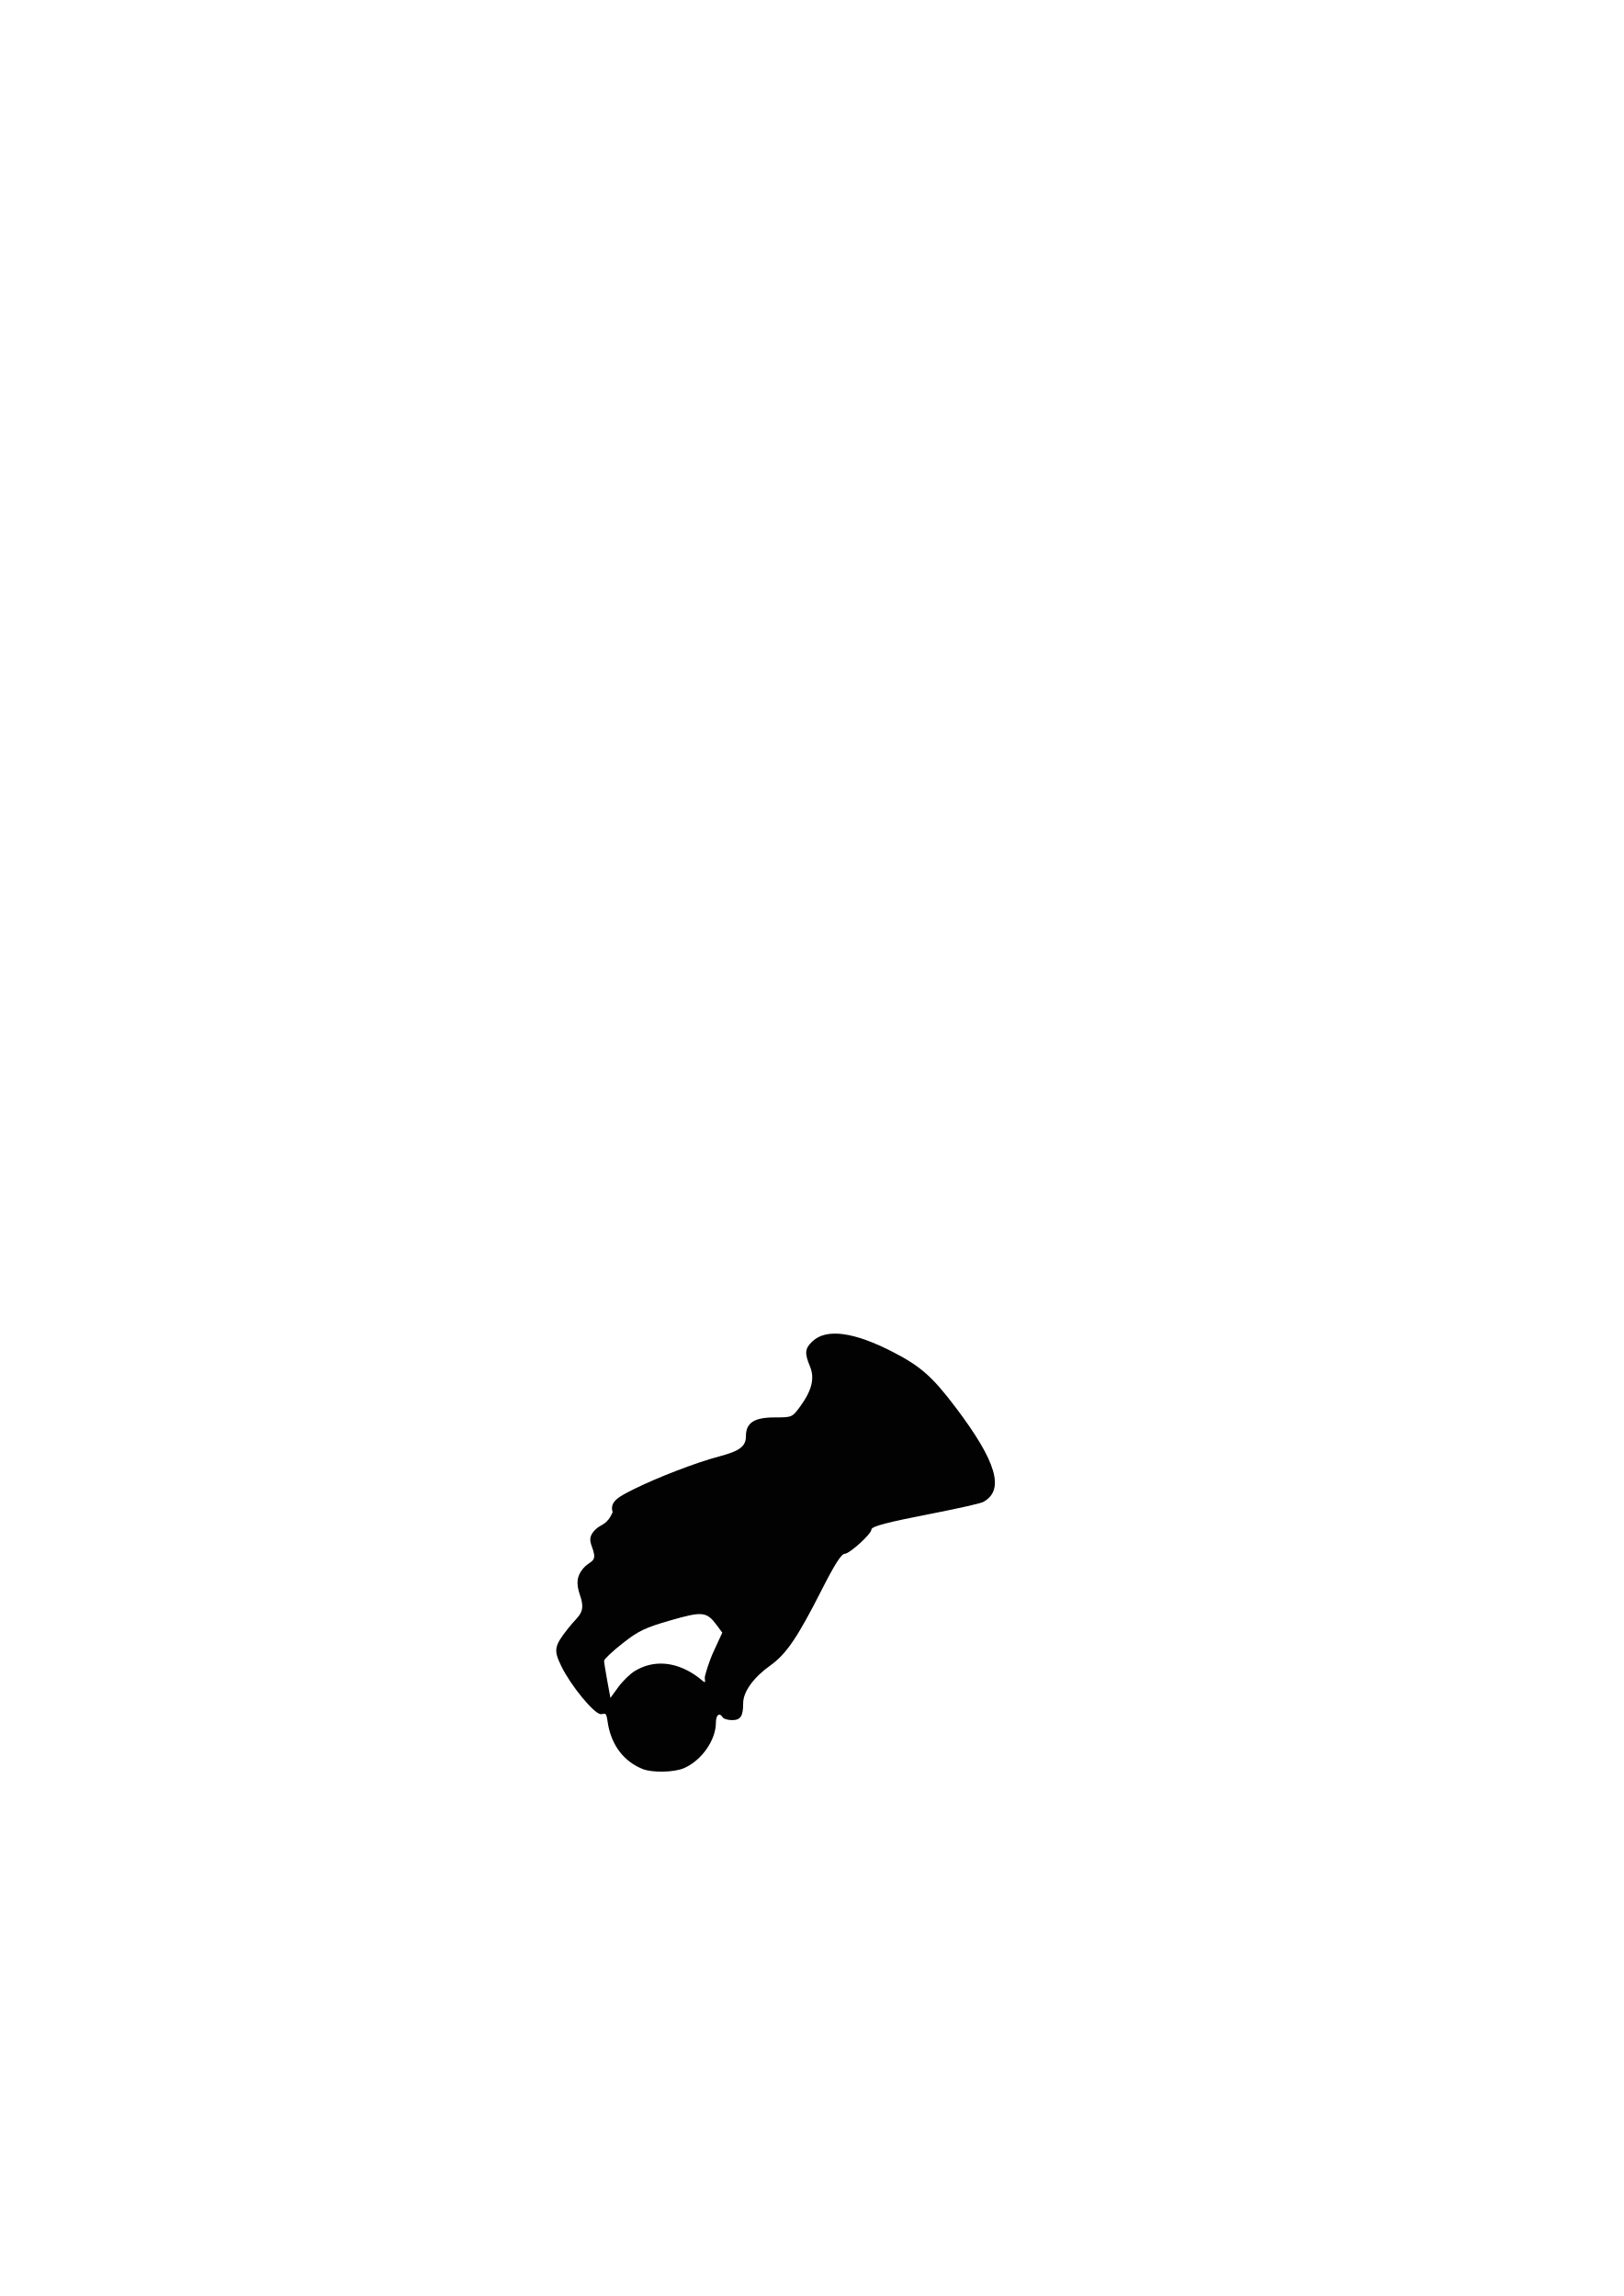
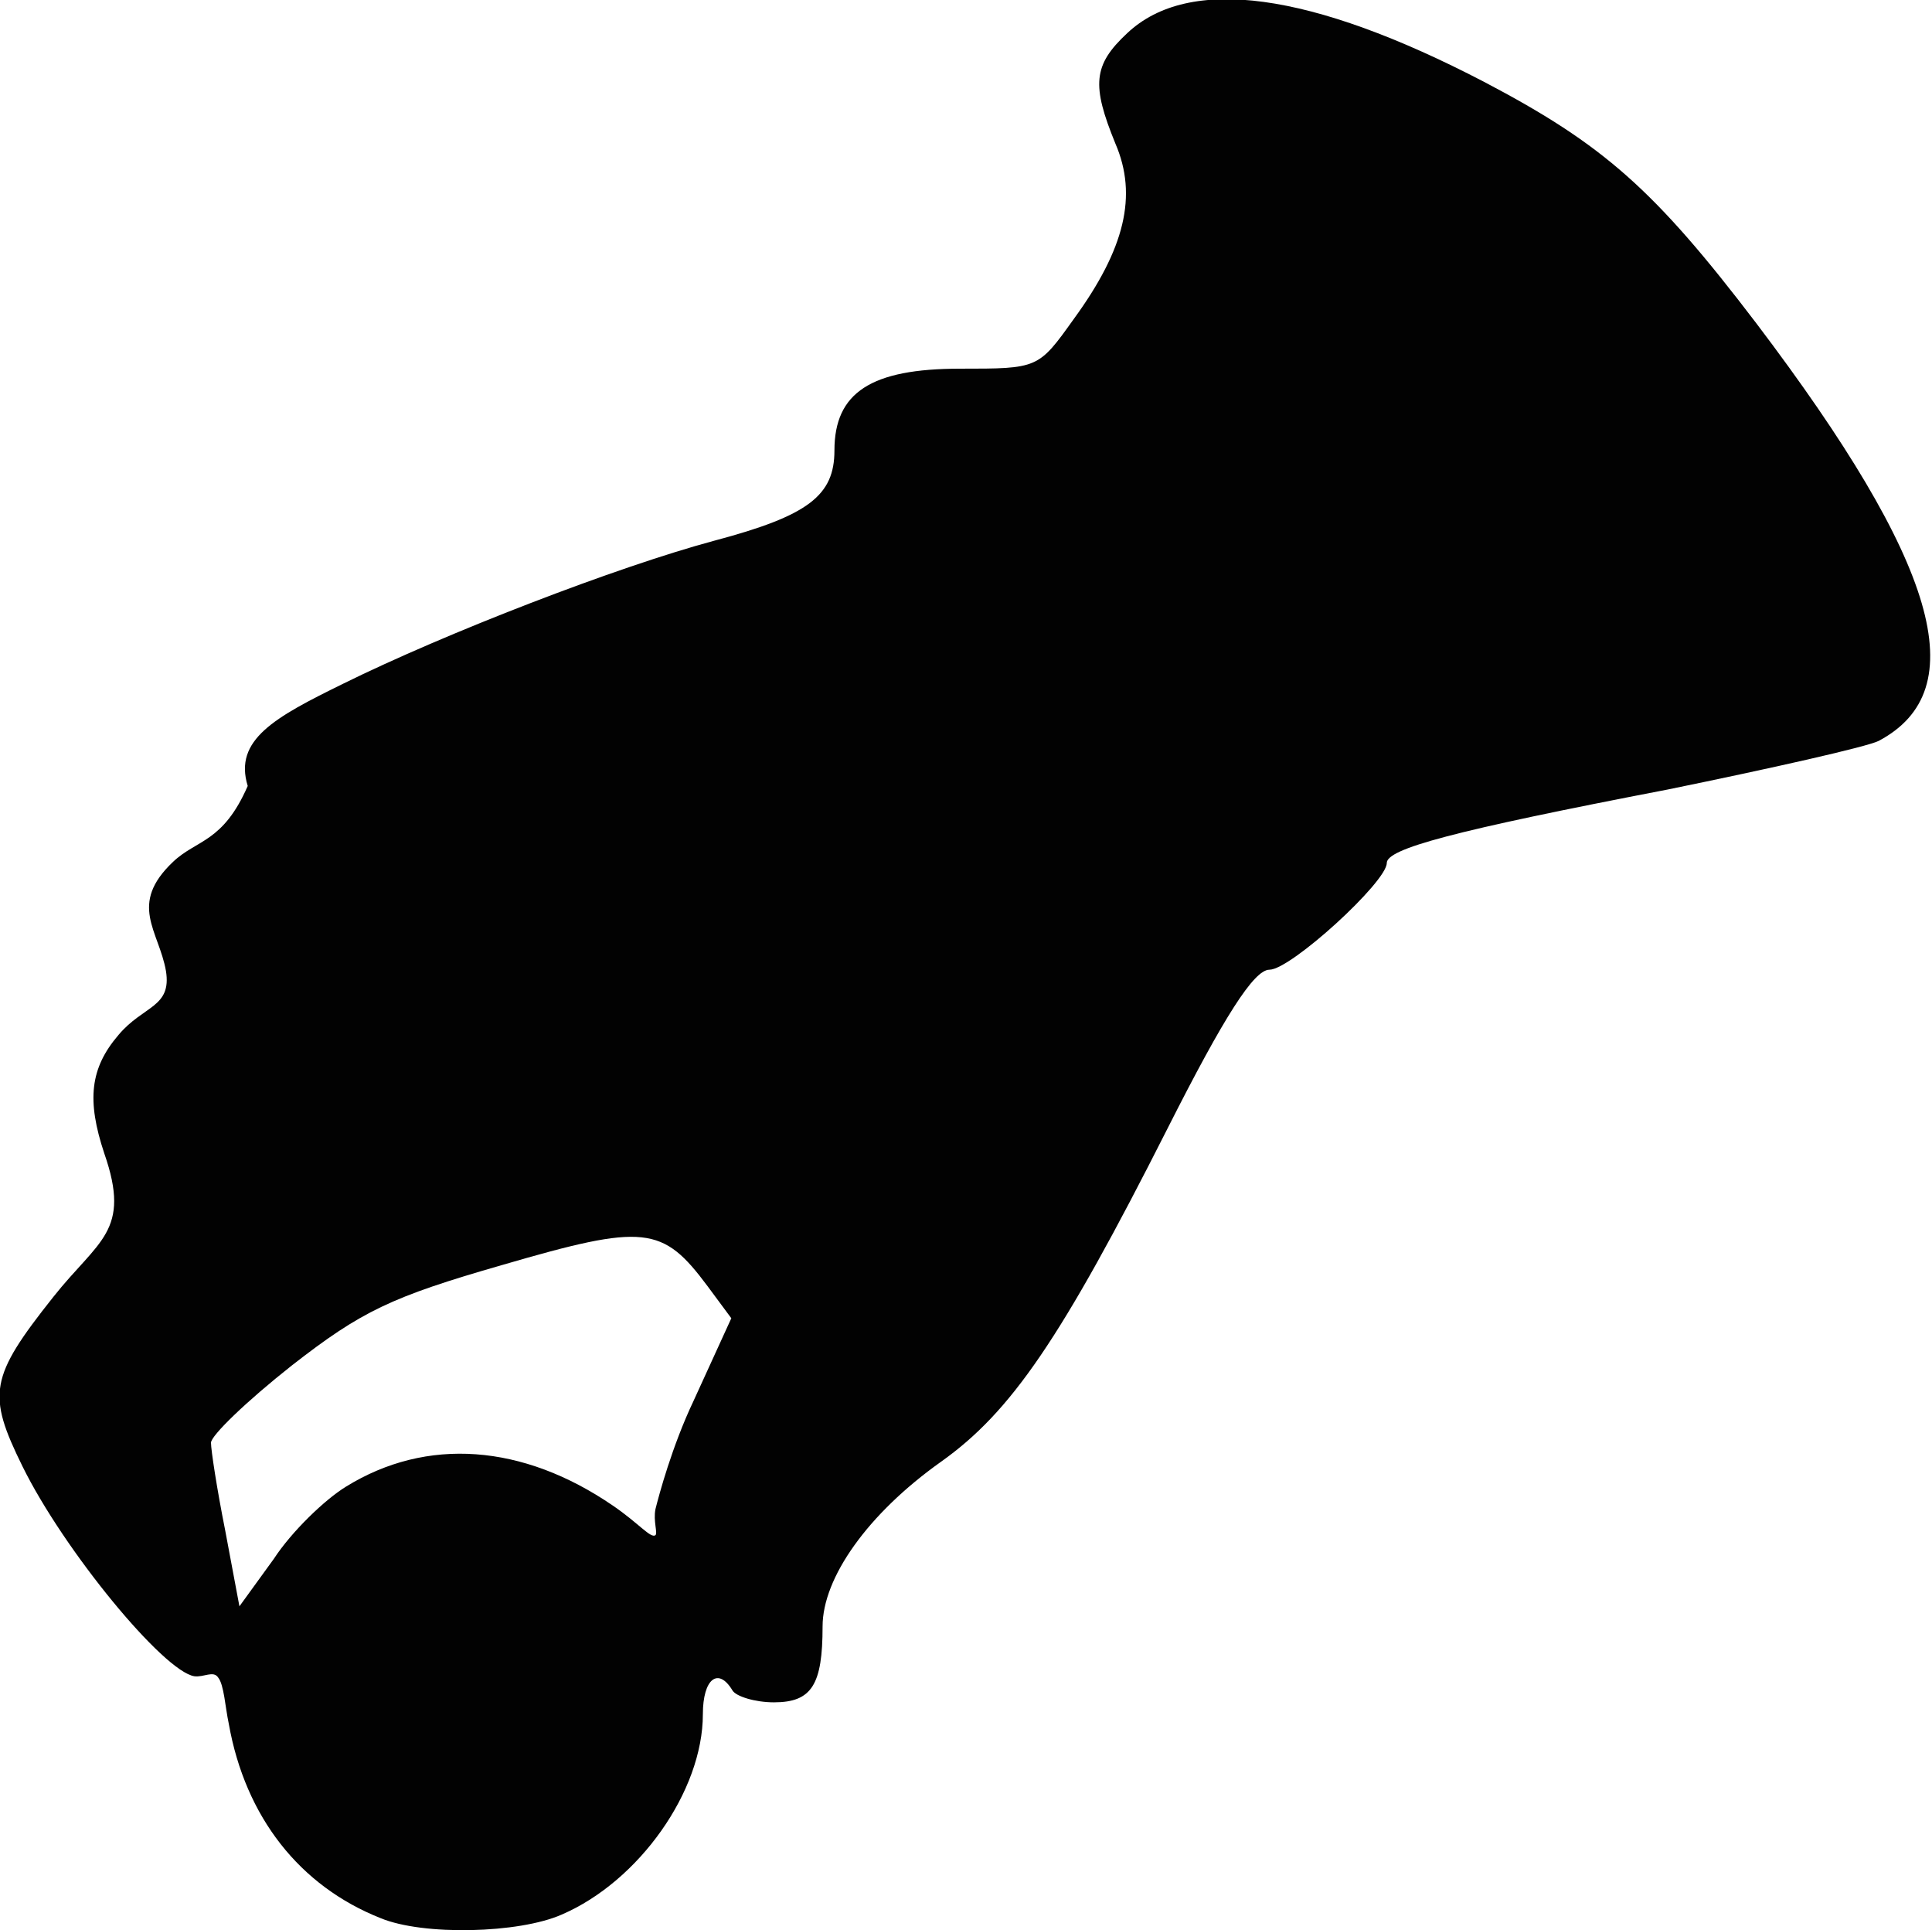
- <svg xmlns="http://www.w3.org/2000/svg" width="210mm" height="297mm" viewBox="0 0 210 297" version="1.1" id="svg8">
-   <defs id="defs2" />
+ <svg xmlns="http://www.w3.org/2000/svg" version="1.1" id="svg8" x="0px" y="0px" viewBox="0 0 163 162.8" style="enable-background:new 0 0 163 162.8;" xml:space="preserve">
+   <style type="text/css">
+ 	.st0{fill:#020202;}
+ </style>
  <g id="layer1">
-     <path style="fill:#020202;stroke-width:0.353" d="m 83.12,228.833 c -2.373,-0.951 -3.954,-2.969 -4.467,-5.704 -0.091,-0.485 -0.139,-1.133 -0.302,-1.354 -0.154,-0.209 -0.419,-0.003 -0.685,-0.041 -0.92,-0.133 -3.843,-3.705 -5.051,-6.172 -1.048,-2.139 -0.961,-2.617 0.909,-4.982 1.326,-1.678 2.287,-1.91 1.497,-4.206 -0.536,-1.557 -0.43,-2.497 0.407,-3.492 0.746,-0.886 1.574,-0.802 1.401,-1.865 -0.192,-1.181 -1.108,-1.937 0.226,-3.206 0.712,-0.673 1.474,-0.543 2.18,-2.21 -0.424,-1.372 0.814,-2.011 2.774,-2.986 3.035,-1.51 8.091,-3.452 10.936,-4.199 2.741,-0.72 3.528,-1.312 3.528,-2.652 0,-1.714 1.075,-2.415 3.702,-2.415 2.28,0 2.296,-0.007 3.348,-1.46 1.496,-2.065 1.866,-3.623 1.225,-5.158 -0.71,-1.7 -0.648,-2.306 0.333,-3.228 1.812,-1.702 5.393,-1.215 10.485,1.427 3.527,1.829 5.025,3.157 8.007,7.095 5.335,7.045 6.414,10.749 3.574,12.269 -0.332,0.178 -3.124,0.814 -6.203,1.413 -6.34,1.234 -8.244,1.734 -8.244,2.161 0,0.559 -2.822,3.119 -3.44,3.121 -0.437,0.001 -1.31,1.366 -2.988,4.674 -3.142,6.192 -4.58,8.304 -6.663,9.788 -2.144,1.527 -3.49,3.394 -3.49,4.841 0,1.706 -0.328,2.215 -1.428,2.215 -0.55,0 -1.098,-0.159 -1.218,-0.353 -0.426,-0.69 -0.882,-0.337 -0.882,0.683 0,2.257 -1.865,4.912 -4.134,5.886 -1.284,0.551 -4.094,0.609 -5.34,0.11 z m -1.022,-12.677 c 2.384,-1.45 5.184,-1.256 7.833,0.542 0.755,0.512 1.121,0.963 1.24,0.878 0.078,-0.056 -0.079,-0.41 0.012,-0.783 0.098,-0.403 0.503,-1.845 1.117,-3.178 l 1.117,-2.423 -0.71,-0.956 c -1.317,-1.775 -1.841,-1.829 -6.016,-0.626 -3.258,0.939 -4.137,1.361 -6.18,2.972 -1.31,1.033 -2.381,2.043 -2.381,2.246 0,0.202 0.184,1.367 0.409,2.589 l 0.409,2.221 1.013,-1.398 c 0.557,-0.769 1.519,-1.706 2.137,-2.082 z" id="path4681" />
+     <path id="path4681" class="st0" d="   M32.1,161.8c-6.8-2.7-11.4-8.5-12.8-16.4c-0.3-1.4-0.4-3.3-0.9-3.9c-0.4-0.6-1.2,0-2-0.1c-2.6-0.4-11-10.6-14.5-17.7   c-3-6.1-2.8-7.5,2.6-14.3c3.8-4.8,6.6-5.5,4.3-12.1c-1.5-4.5-1.2-7.2,1.2-10c2.1-2.5,4.5-2.3,4-5.4c-0.6-3.4-3.2-5.6,0.6-9.2   c2-1.9,4.2-1.6,6.3-6.4c-1.2-3.9,2.3-5.8,8-8.6c8.7-4.3,23.2-9.9,31.4-12.1c7.9-2.1,10.1-3.8,10.1-7.6c0-4.9,3.1-6.9,10.6-6.9   c6.6,0,6.6,0,9.6-4.2c4.3-5.9,5.4-10.4,3.5-14.8c-2-4.9-1.9-6.6,1-9.3c5.2-4.9,15.5-3.5,30.1,4.1c10.1,5.3,14.4,9.1,23,20.4   c15.3,20.2,18.4,30.9,10.3,35.2c-1,0.5-9,2.3-17.8,4.1c-18.2,3.5-23.7,5-23.7,6.2c0,1.6-8.1,9-9.9,9c-1.3,0-3.8,3.9-8.6,13.4   c-9,17.8-13.2,23.9-19.1,28.1c-6.2,4.4-10,9.8-10,13.9c0,4.9-0.9,6.4-4.1,6.4c-1.6,0-3.2-0.5-3.5-1c-1.2-2-2.5-1-2.5,2   c0,6.5-5.4,14.1-11.9,16.9C43.8,163.1,35.7,163.3,32.1,161.8L32.1,161.8z M29.2,125.4c6.8-4.2,14.9-3.6,22.5,1.6   c2.2,1.5,3.2,2.8,3.6,2.5c0.2-0.2-0.2-1.2,0-2.2c0.3-1.2,1.4-5.3,3.2-9.1l3.2-7l-2-2.7c-3.8-5.1-5.3-5.3-17.3-1.8   c-9.4,2.7-11.9,3.9-17.8,8.5c-3.8,3-6.8,5.9-6.8,6.5c0,0.6,0.5,3.9,1.2,7.4l1.2,6.4l2.9-4C24.6,129.2,27.4,126.5,29.2,125.4   L29.2,125.4z" />
  </g>
</svg>
